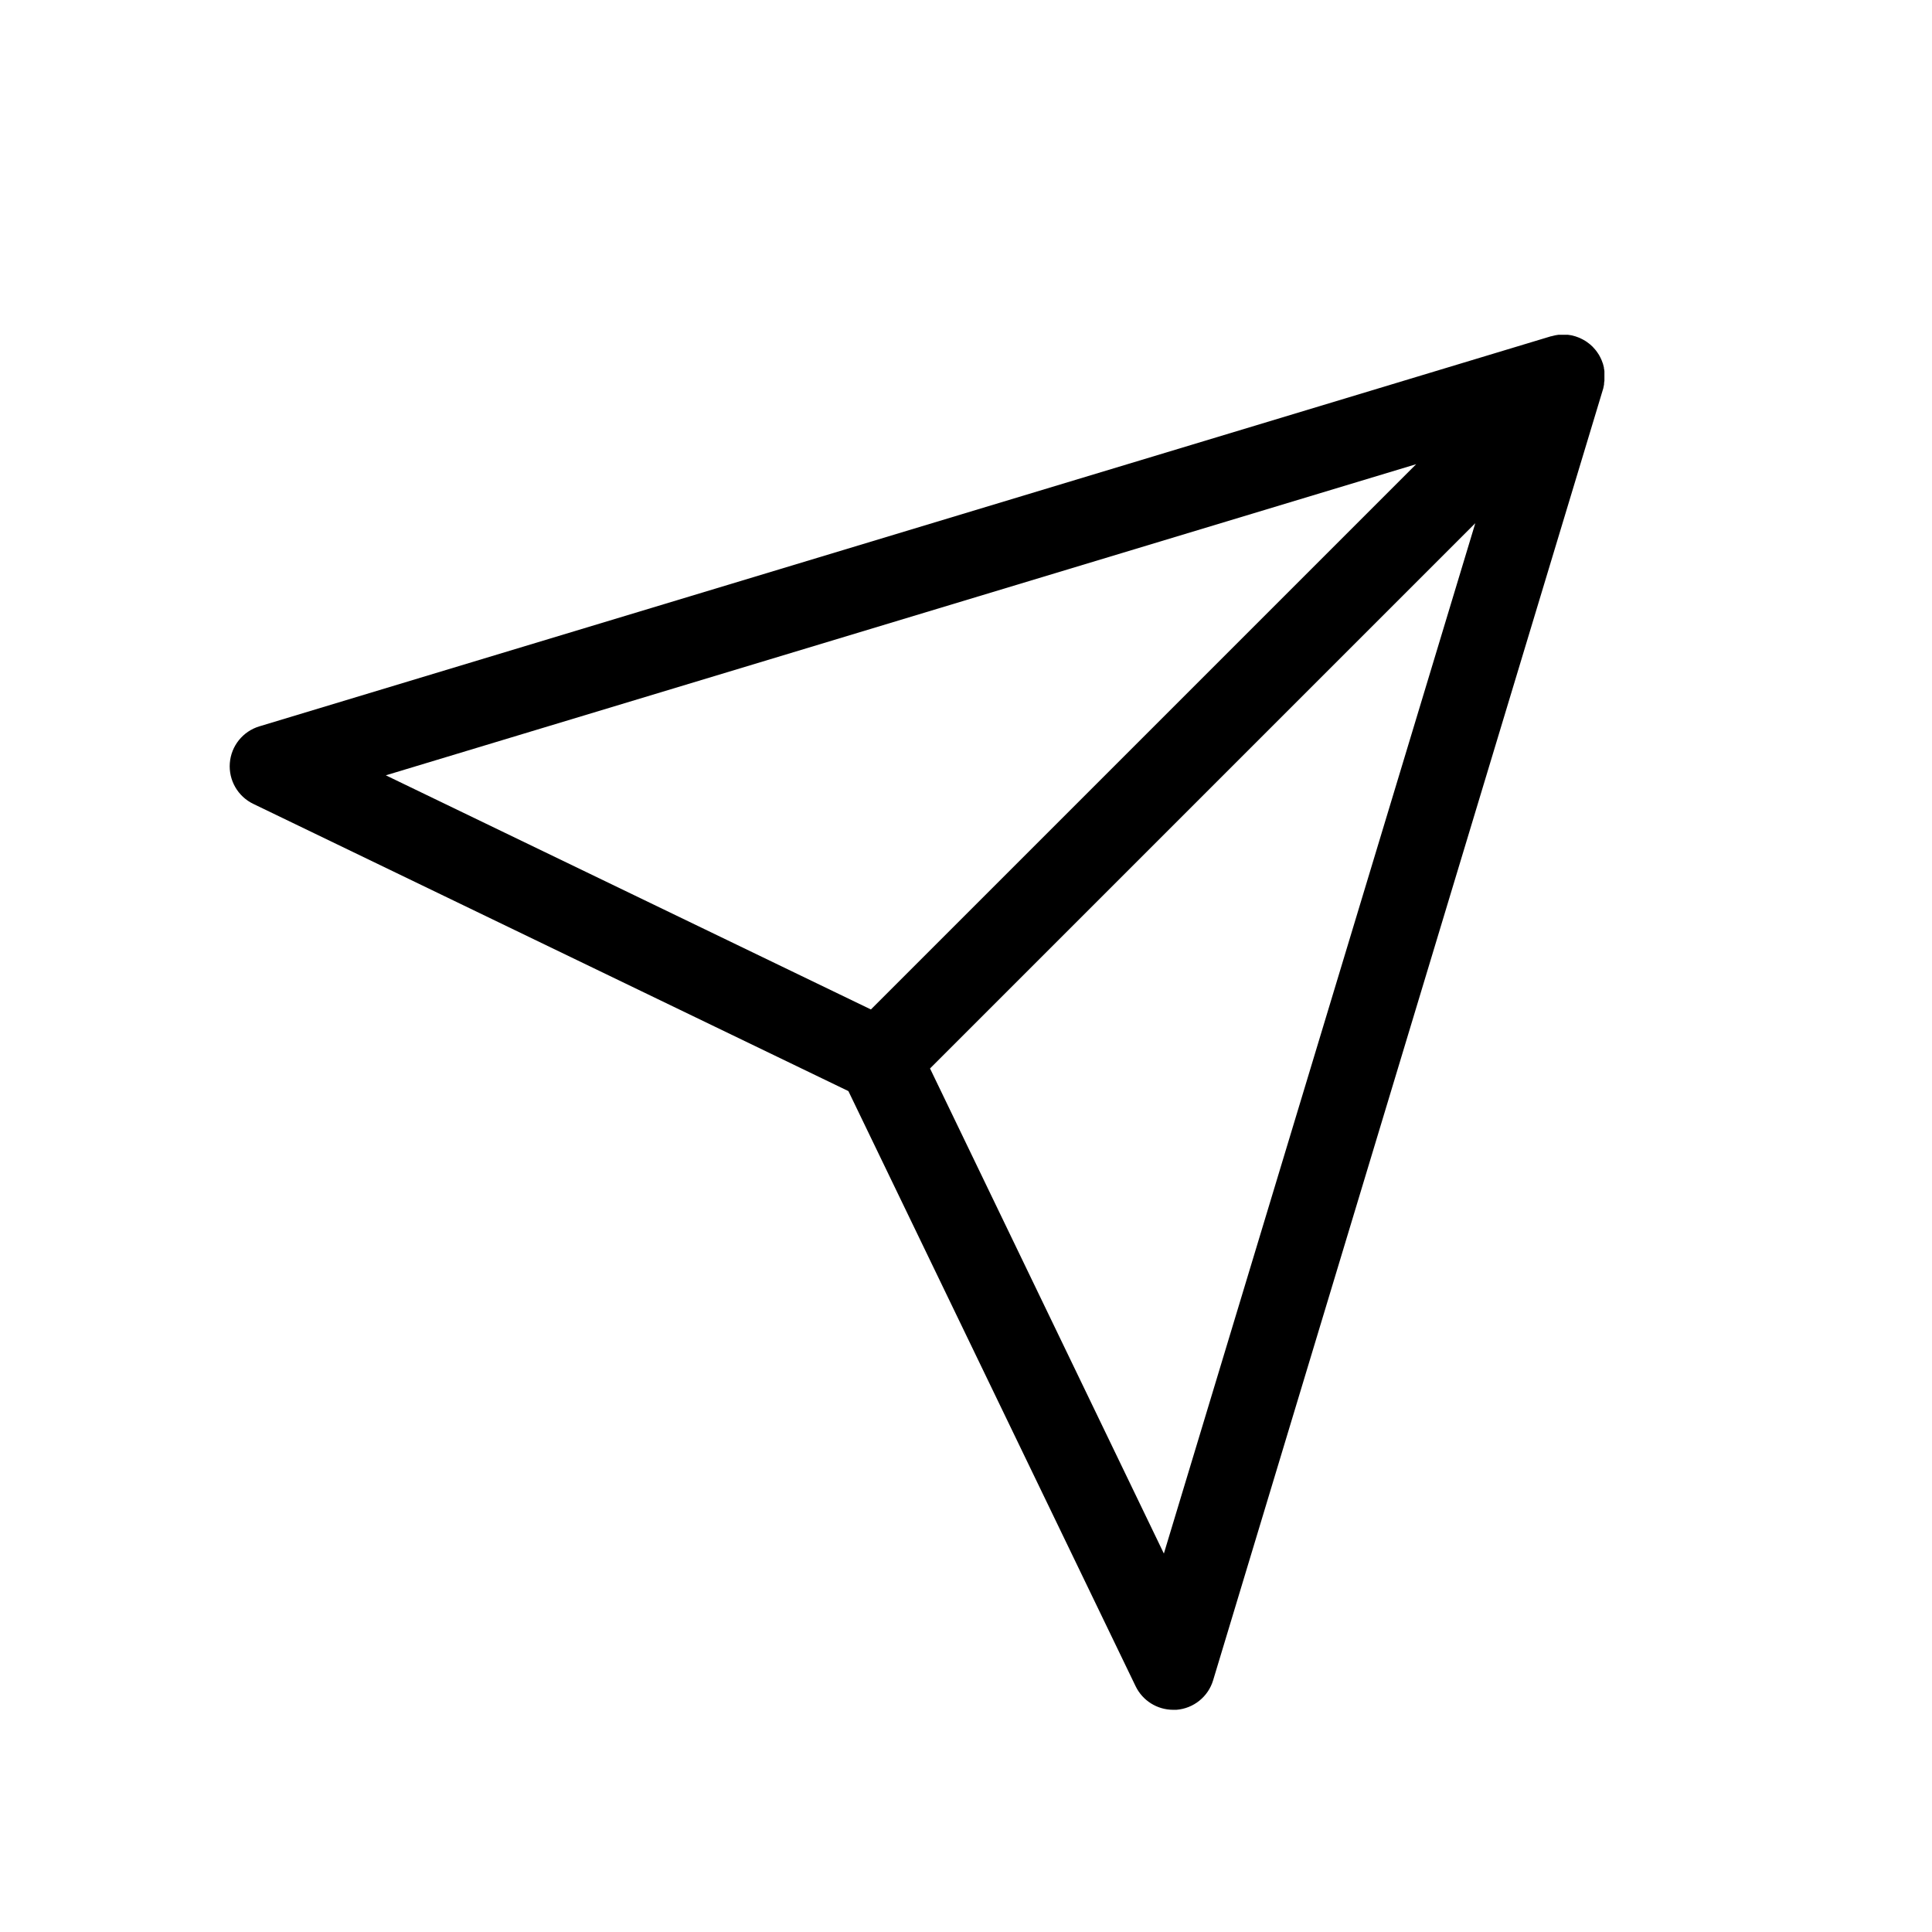
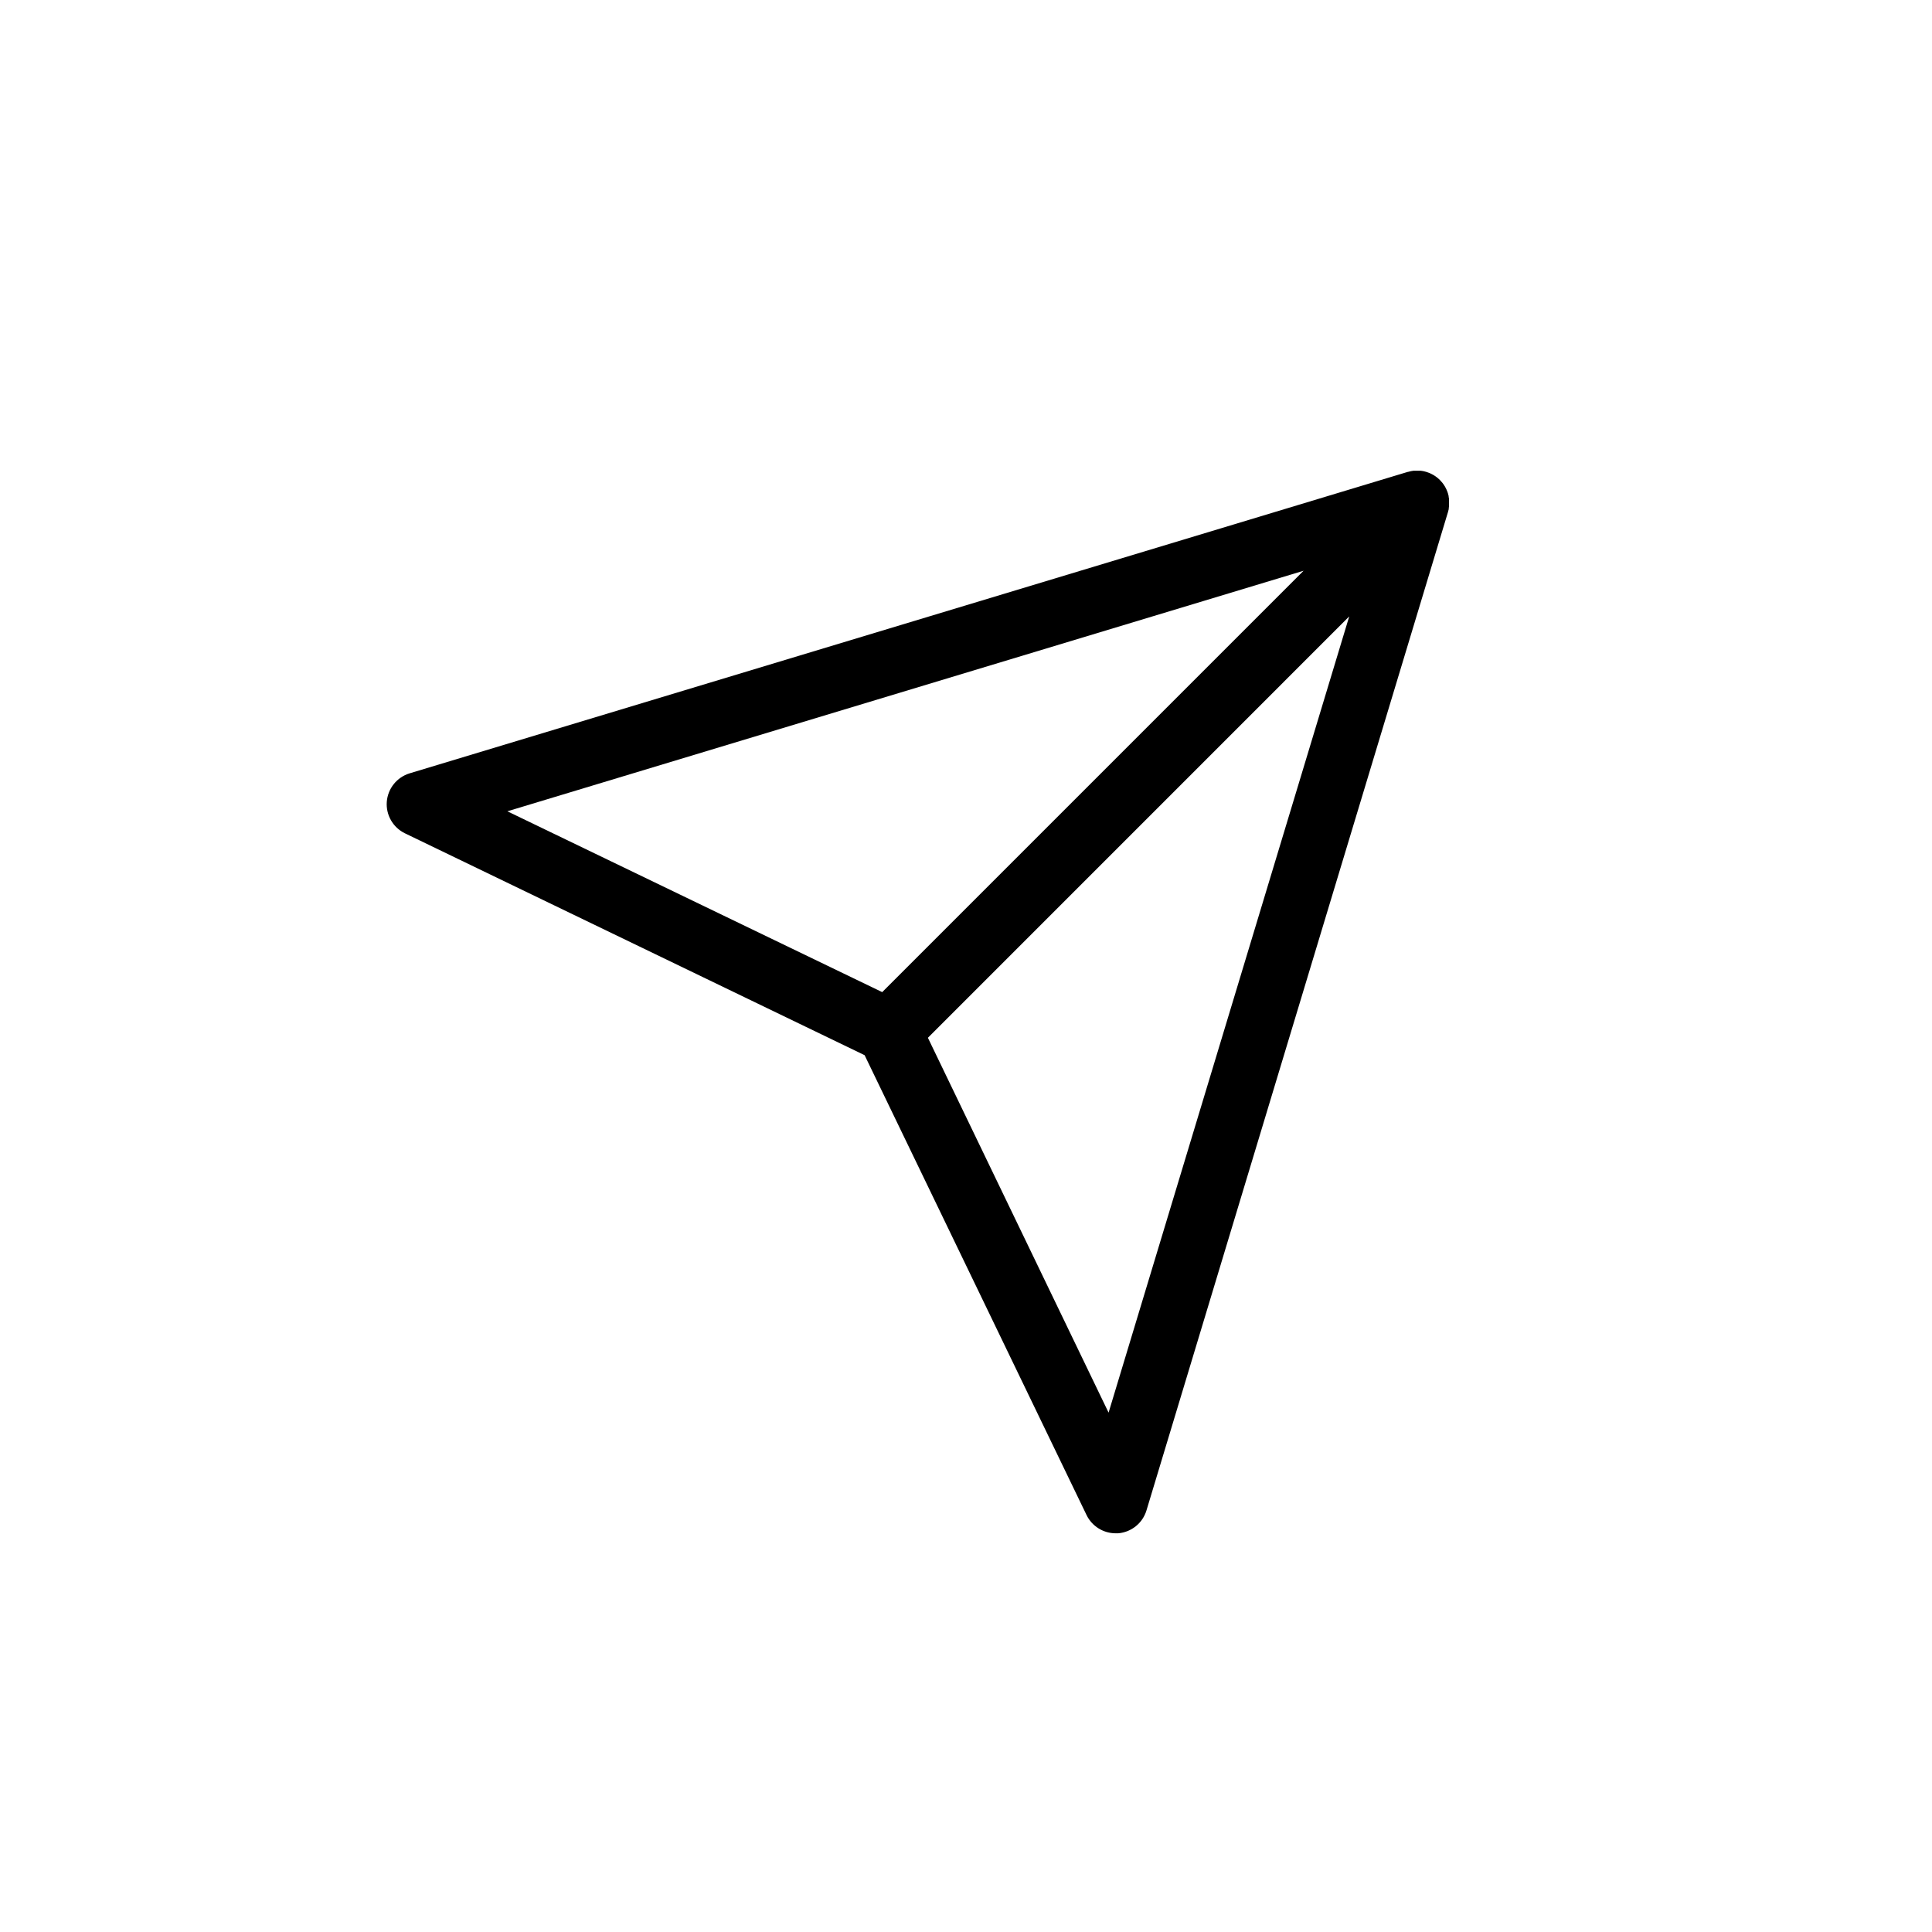
<svg xmlns="http://www.w3.org/2000/svg" viewBox="0 0 537 537">
  <defs>
    <style>.a{fill:none;}</style>
  </defs>
  <rect class="a" width="537" height="537" />
-   <path d="M7377.35-7361.66c0-.11,0-.22,0-.33s.08-.47.1-.71,0-.3,0-.45,0-.4,0-.6v-.48c0-.19,0-.39,0-.59l0-.44c0-.3-.08-.59-.14-.88a1.55,1.55,0,0,0,0-.21c-.07-.31-.15-.63-.24-.94,0-.1-.07-.21-.11-.31s-.16-.46-.25-.68l-.15-.36c-.09-.2-.19-.4-.29-.6l-.2-.37-.15-.28c-.05-.09-.12-.17-.18-.26a2.92,2.92,0,0,0-.24-.37l-.37-.51c-.09-.11-.17-.22-.27-.33s-.29-.33-.44-.49-.17-.2-.27-.3-.43-.41-.66-.6-.26-.21-.39-.31a6.41,6.41,0,0,0-.52-.39c-.13-.1-.27-.18-.41-.27s-.32-.2-.49-.29-.28-.16-.43-.23a5.77,5.77,0,0,0-.56-.27l-.39-.17c-.26-.11-.53-.2-.8-.29l-.18-.06h0c-.34-.1-.69-.19-1-.26l-.35-.06-.7-.1-.44,0c-.2,0-.41,0-.62,0h-.46l-.61,0-.44,0-.71.11-.33.06c-.32.07-.65.15-1,.25l-.07,0h0l-359,108.42a11.59,11.59,0,0,0-8.21,10.2,11.6,11.6,0,0,0,6.52,11.35l165.41,79.83,79.83,165.41a11.61,11.61,0,0,0,10.44,6.56c.31,0,.61,0,.91,0a11.59,11.59,0,0,0,10.2-8.21l108.44-359.09v0C7377.19-7360.95,7377.28-7361.3,7377.35-7361.66Zm-52.22,22.18-151.56,151.56L7038.74-7253ZM7255-7036.69,7190-7171.52l151.56-151.56Z" transform="translate(-6931.5 7468.5)" />
+   <path d="M7334.18-7327v-.25c0-.09.06-.37.08-.55s0-.23,0-.35v-1.63a3.86,3.86,0,0,0-.11-.68v-.16c-.06-.24-.12-.49-.19-.73a.75.75,0,0,0-.08-.24c0-.08-.13-.35-.2-.52l-.11-.28c-.07-.16-.15-.31-.23-.47l-.15-.28-.12-.22a2.43,2.43,0,0,0-.14-.2,2.29,2.29,0,0,0-.18-.29l-.29-.39c-.07-.08-.13-.17-.21-.25a5,5,0,0,0-.34-.38,1.73,1.73,0,0,0-.21-.23,6.82,6.82,0,0,0-.51-.47c-.17-.15-.2-.16-.3-.24a3.79,3.79,0,0,0-.4-.3,3.53,3.53,0,0,0-.32-.21,4,4,0,0,0-.37-.22c-.14-.07-.22-.13-.34-.18a3.42,3.42,0,0,0-.43-.21l-.3-.13-.62-.22-.14-.05h0c-.26-.08-.53-.15-.77-.2l-.27-.05-.54-.08h-2l-.55.09-.25.05c-.25.05-.5.11-.77.19h-.06l-277.41,83.78a9,9,0,0,0-6.34,7.88,9,9,0,0,0,5,8.77l127.81,61.69,61.69,127.82a9,9,0,0,0,8.07,5.07h.7a9,9,0,0,0,7.88-6.35l83.8-277.48h0C7334.05-7326.46,7334.12-7326.73,7334.18-7327Zm-40.35,17.14-117.12,117.12L7072.52-7243Zm-54.2,234-50.22-104.19,117.11-117.12Z" transform="translate(-6931.5 7468.5)" />
</svg>
